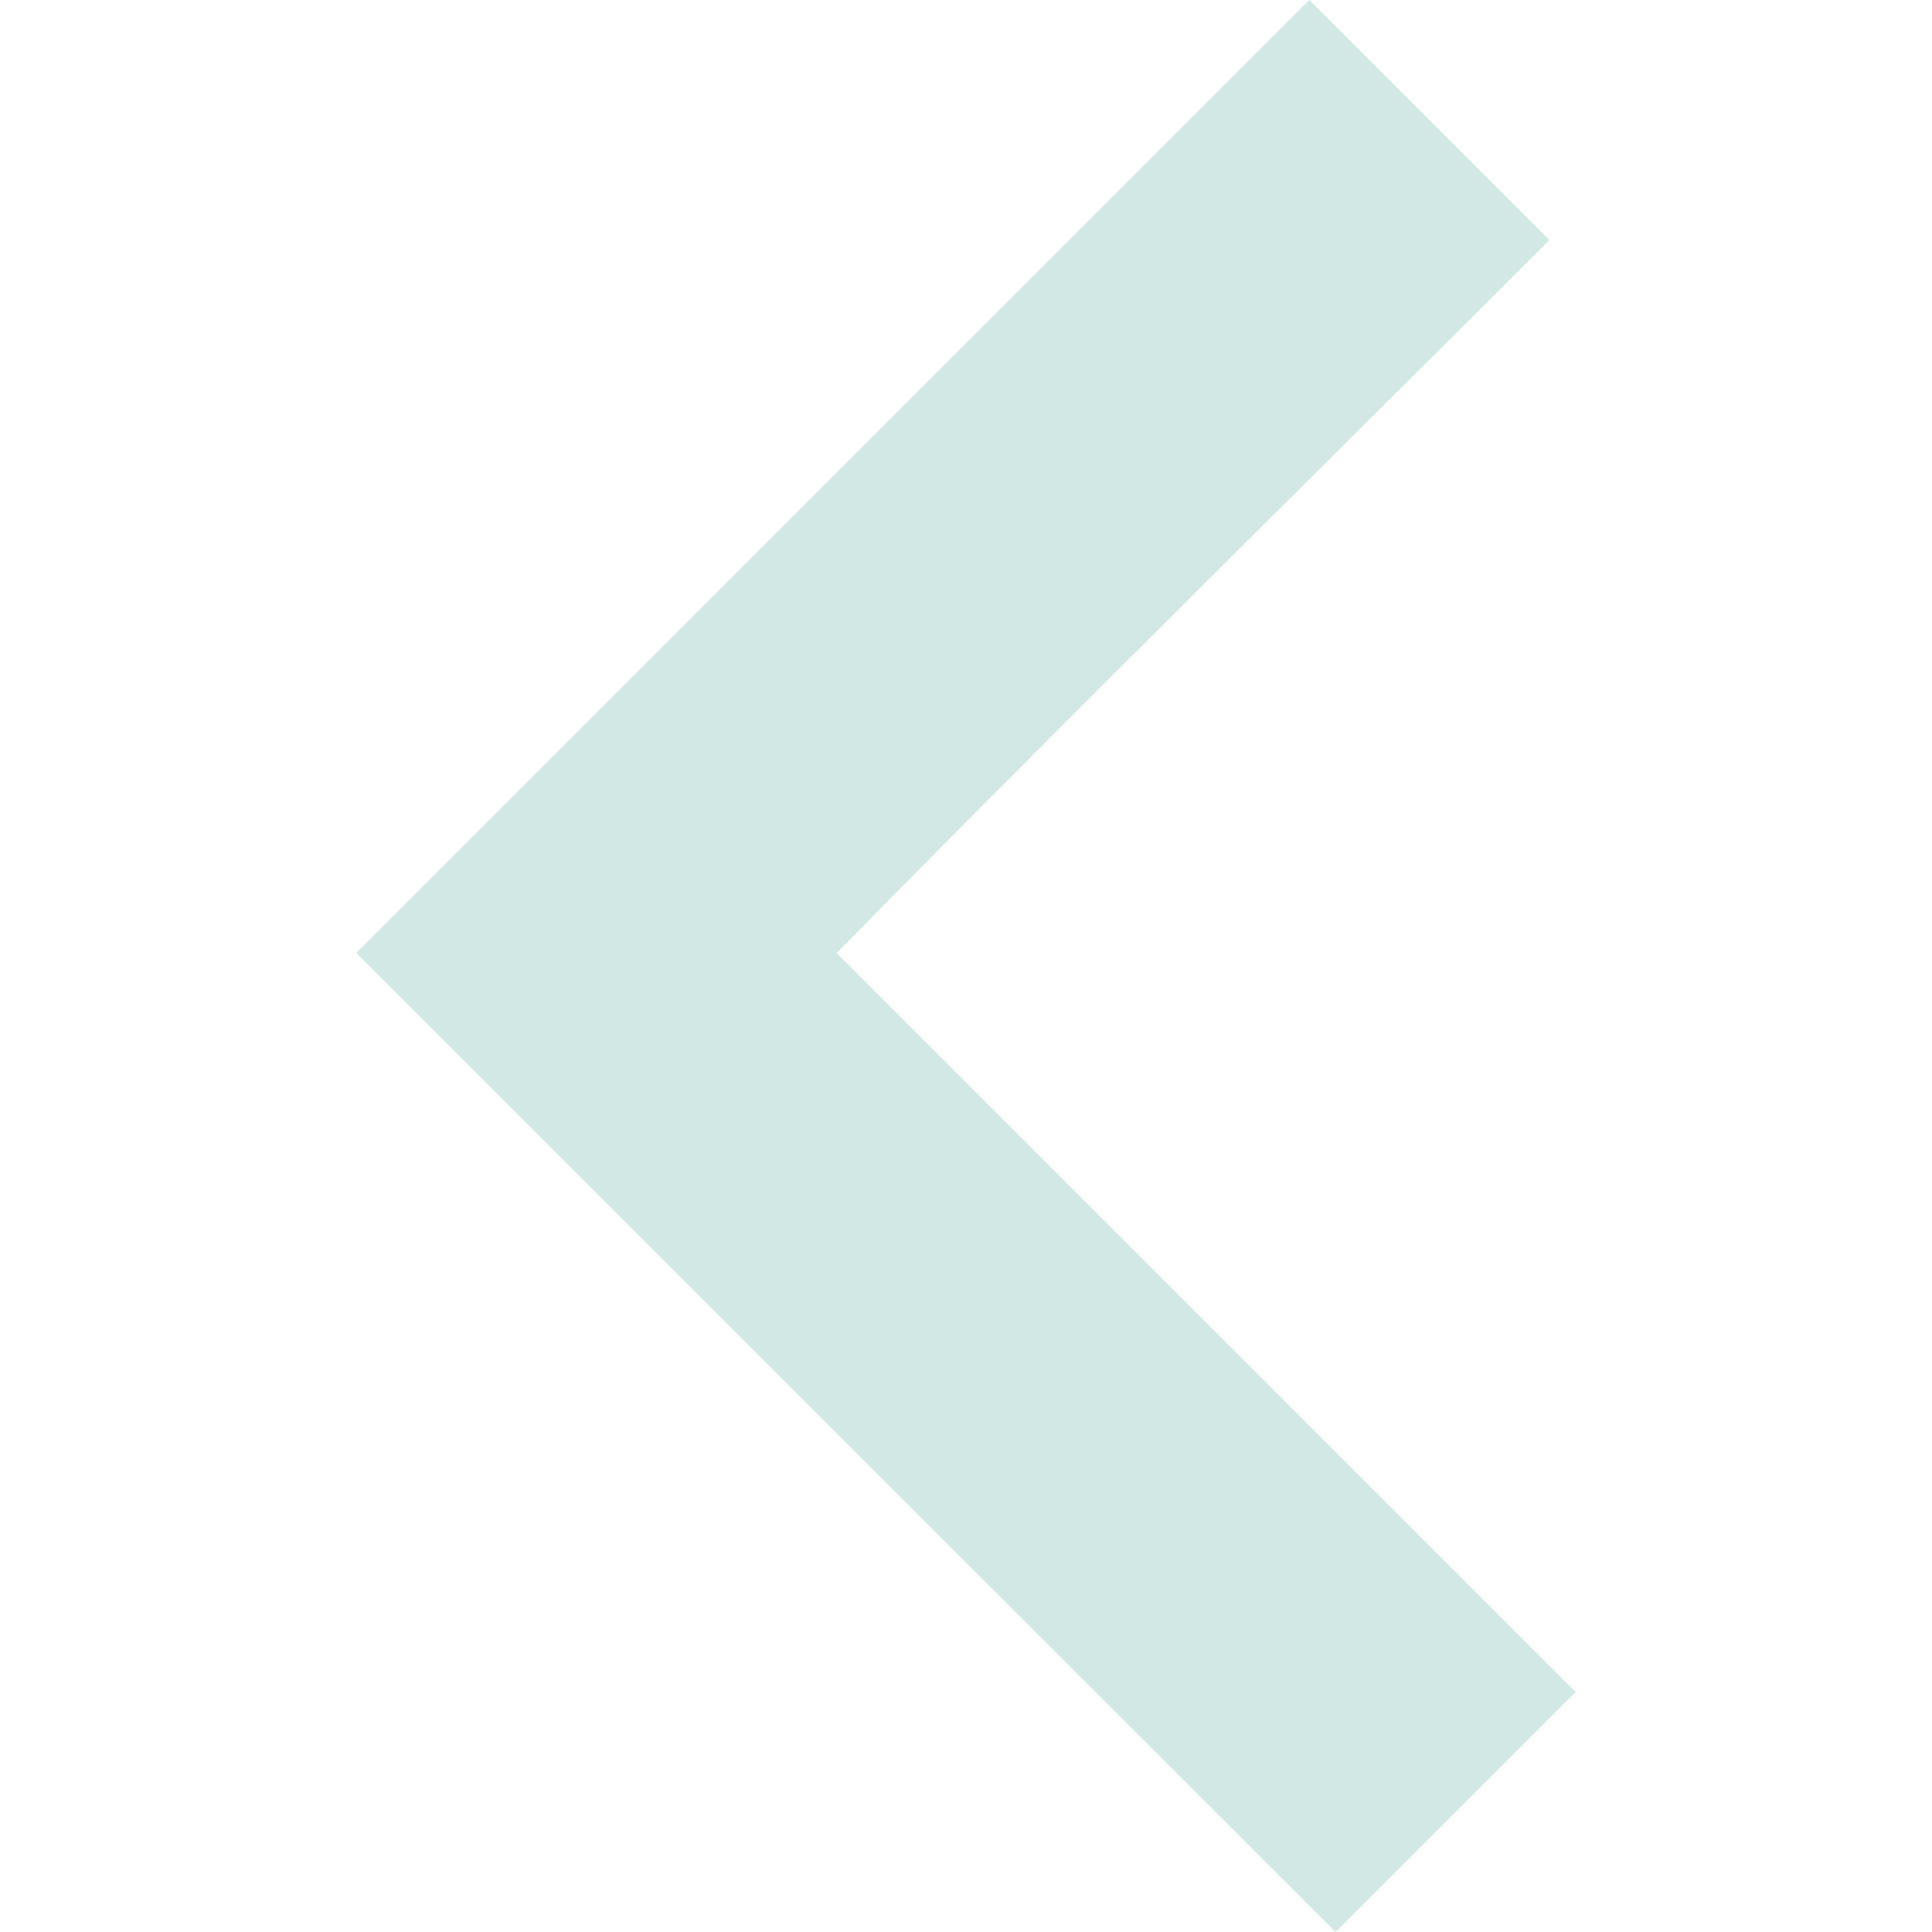
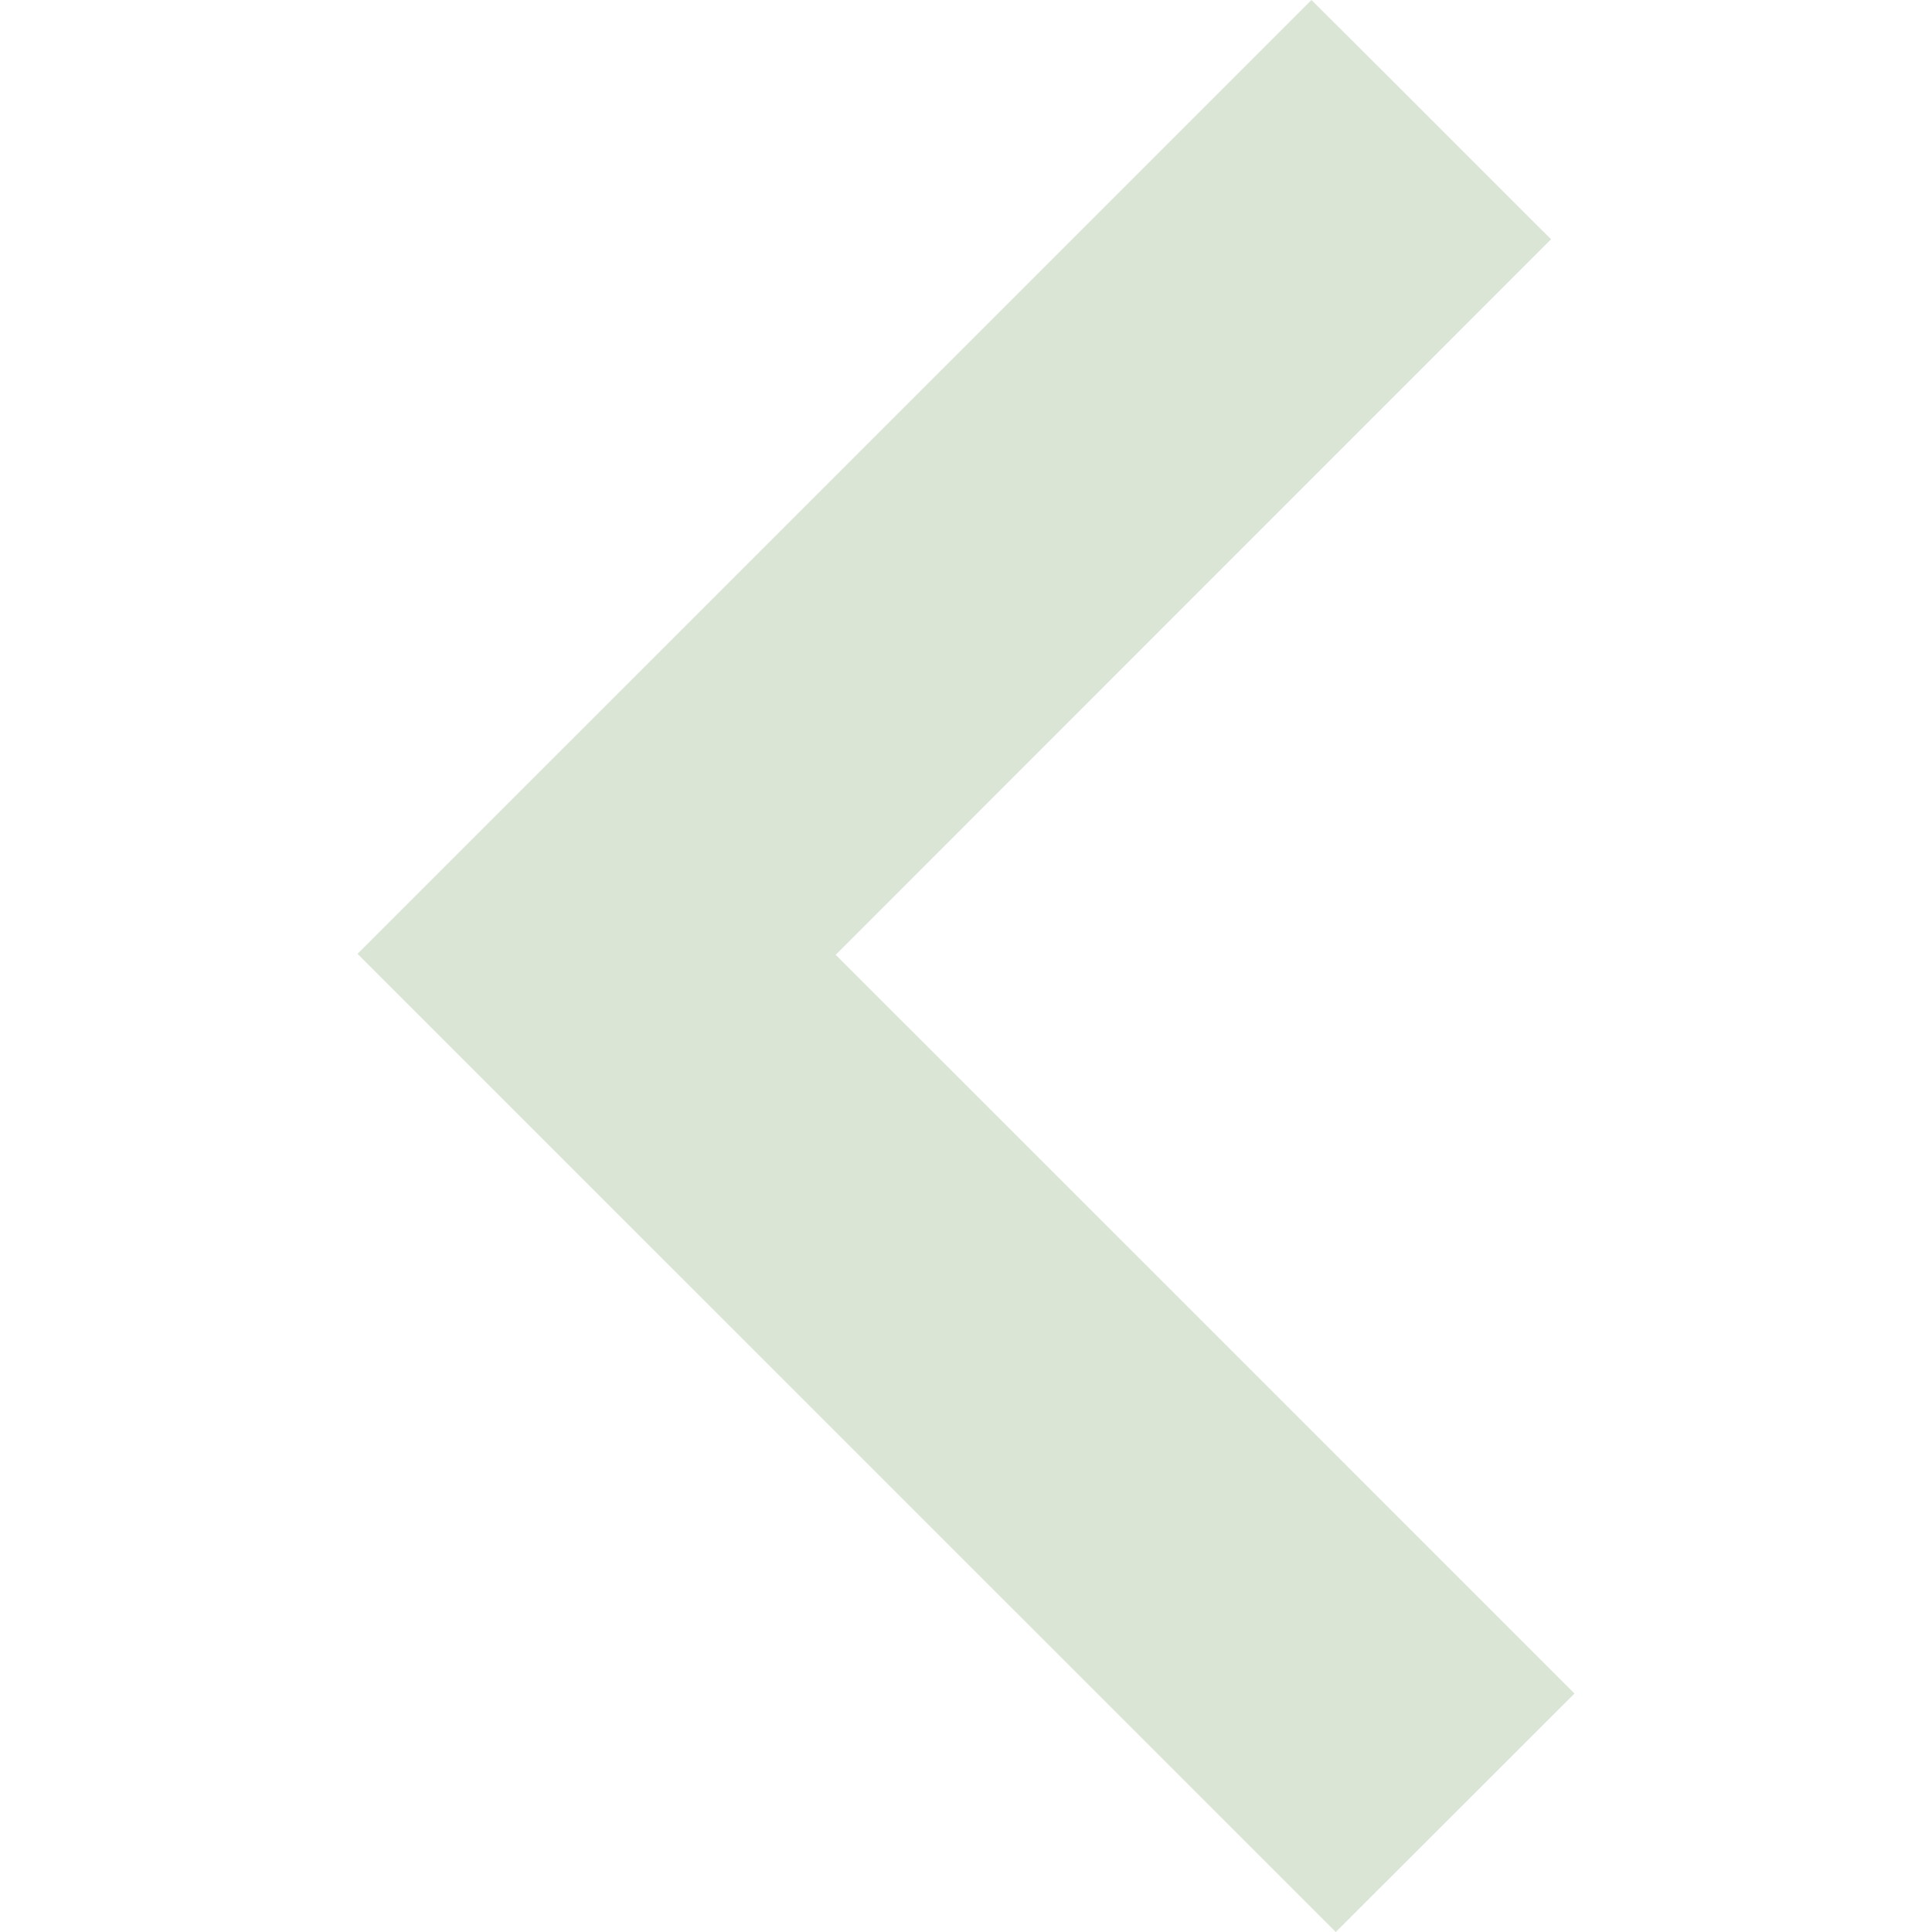
- <svg xmlns="http://www.w3.org/2000/svg" version="1.1" id="Layer_1" x="0px" y="0px" viewBox="346 0 504.9 800" enable-background="new 346 0 504.9 800" xml:space="preserve" width="50px" height="50px">
-   <path fill="#D1E8E4" d="M544.9,394.6c102.5,102.5,205,205,306,306c-34.2,34.2-66.8,66.8-99.4,99.4  C616.3,664.9,481.2,529.7,346,394.6C476.5,264.1,608.5,132,740.6,0c32.6,32.6,65.2,65.2,99.4,99.4  C742.1,197.3,642.7,295.1,544.9,394.6z" />
+ <svg xmlns="http://www.w3.org/2000/svg" version="1.1" id="Layer_1" x="0px" y="0px" width="50px" height="50px" viewBox="0 0 32.453 51.52" enable-background="new 0 0 32.453 51.52" xml:space="preserve">
+   <g>
+     <path fill-rule="evenodd" clip-rule="evenodd" fill="#DAE5D6" d="M31.828,6.38C29.66,4.216,27.537,2.086,25.439,0   C16.975,8.467,8.471,16.964,0,25.436c8.684,8.682,17.402,17.397,26.088,26.084c2.09-2.086,4.215-4.209,6.365-6.359   c-6.53-6.531-13.102-13.105-19.701-19.7C19.164,19.046,25.523,12.687,31.828,6.38z" />
+   </g>
</svg>
